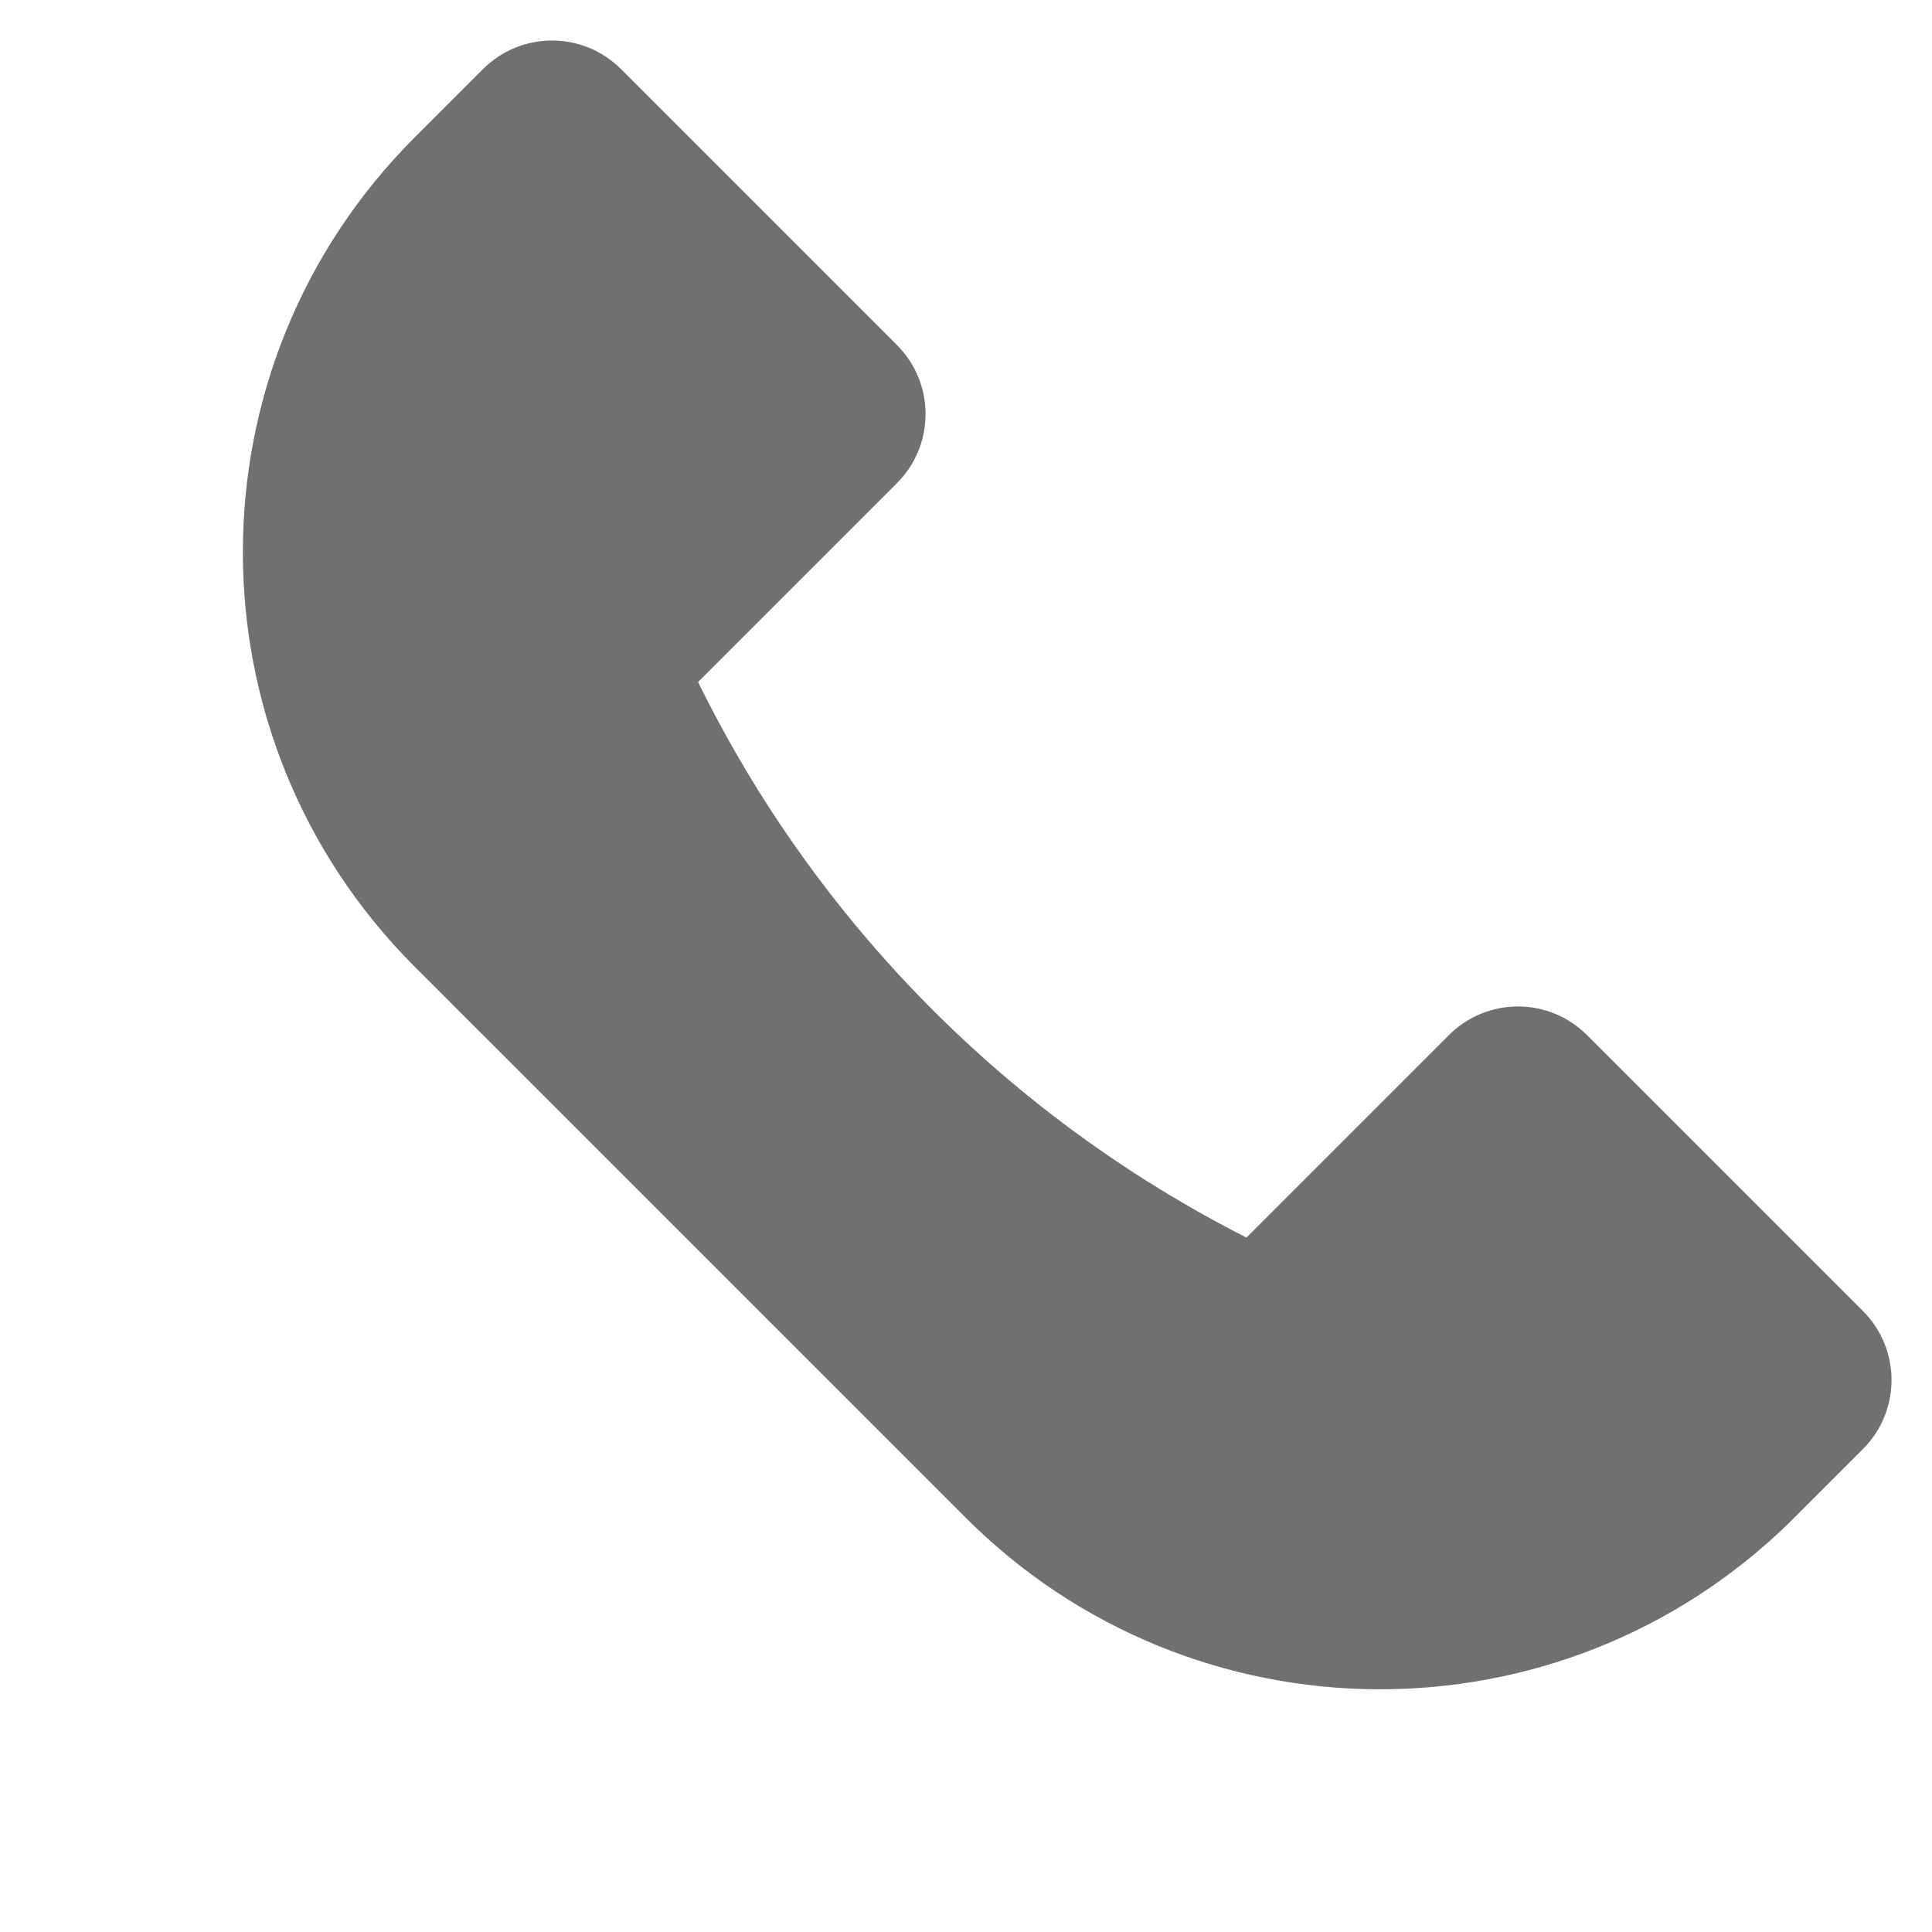
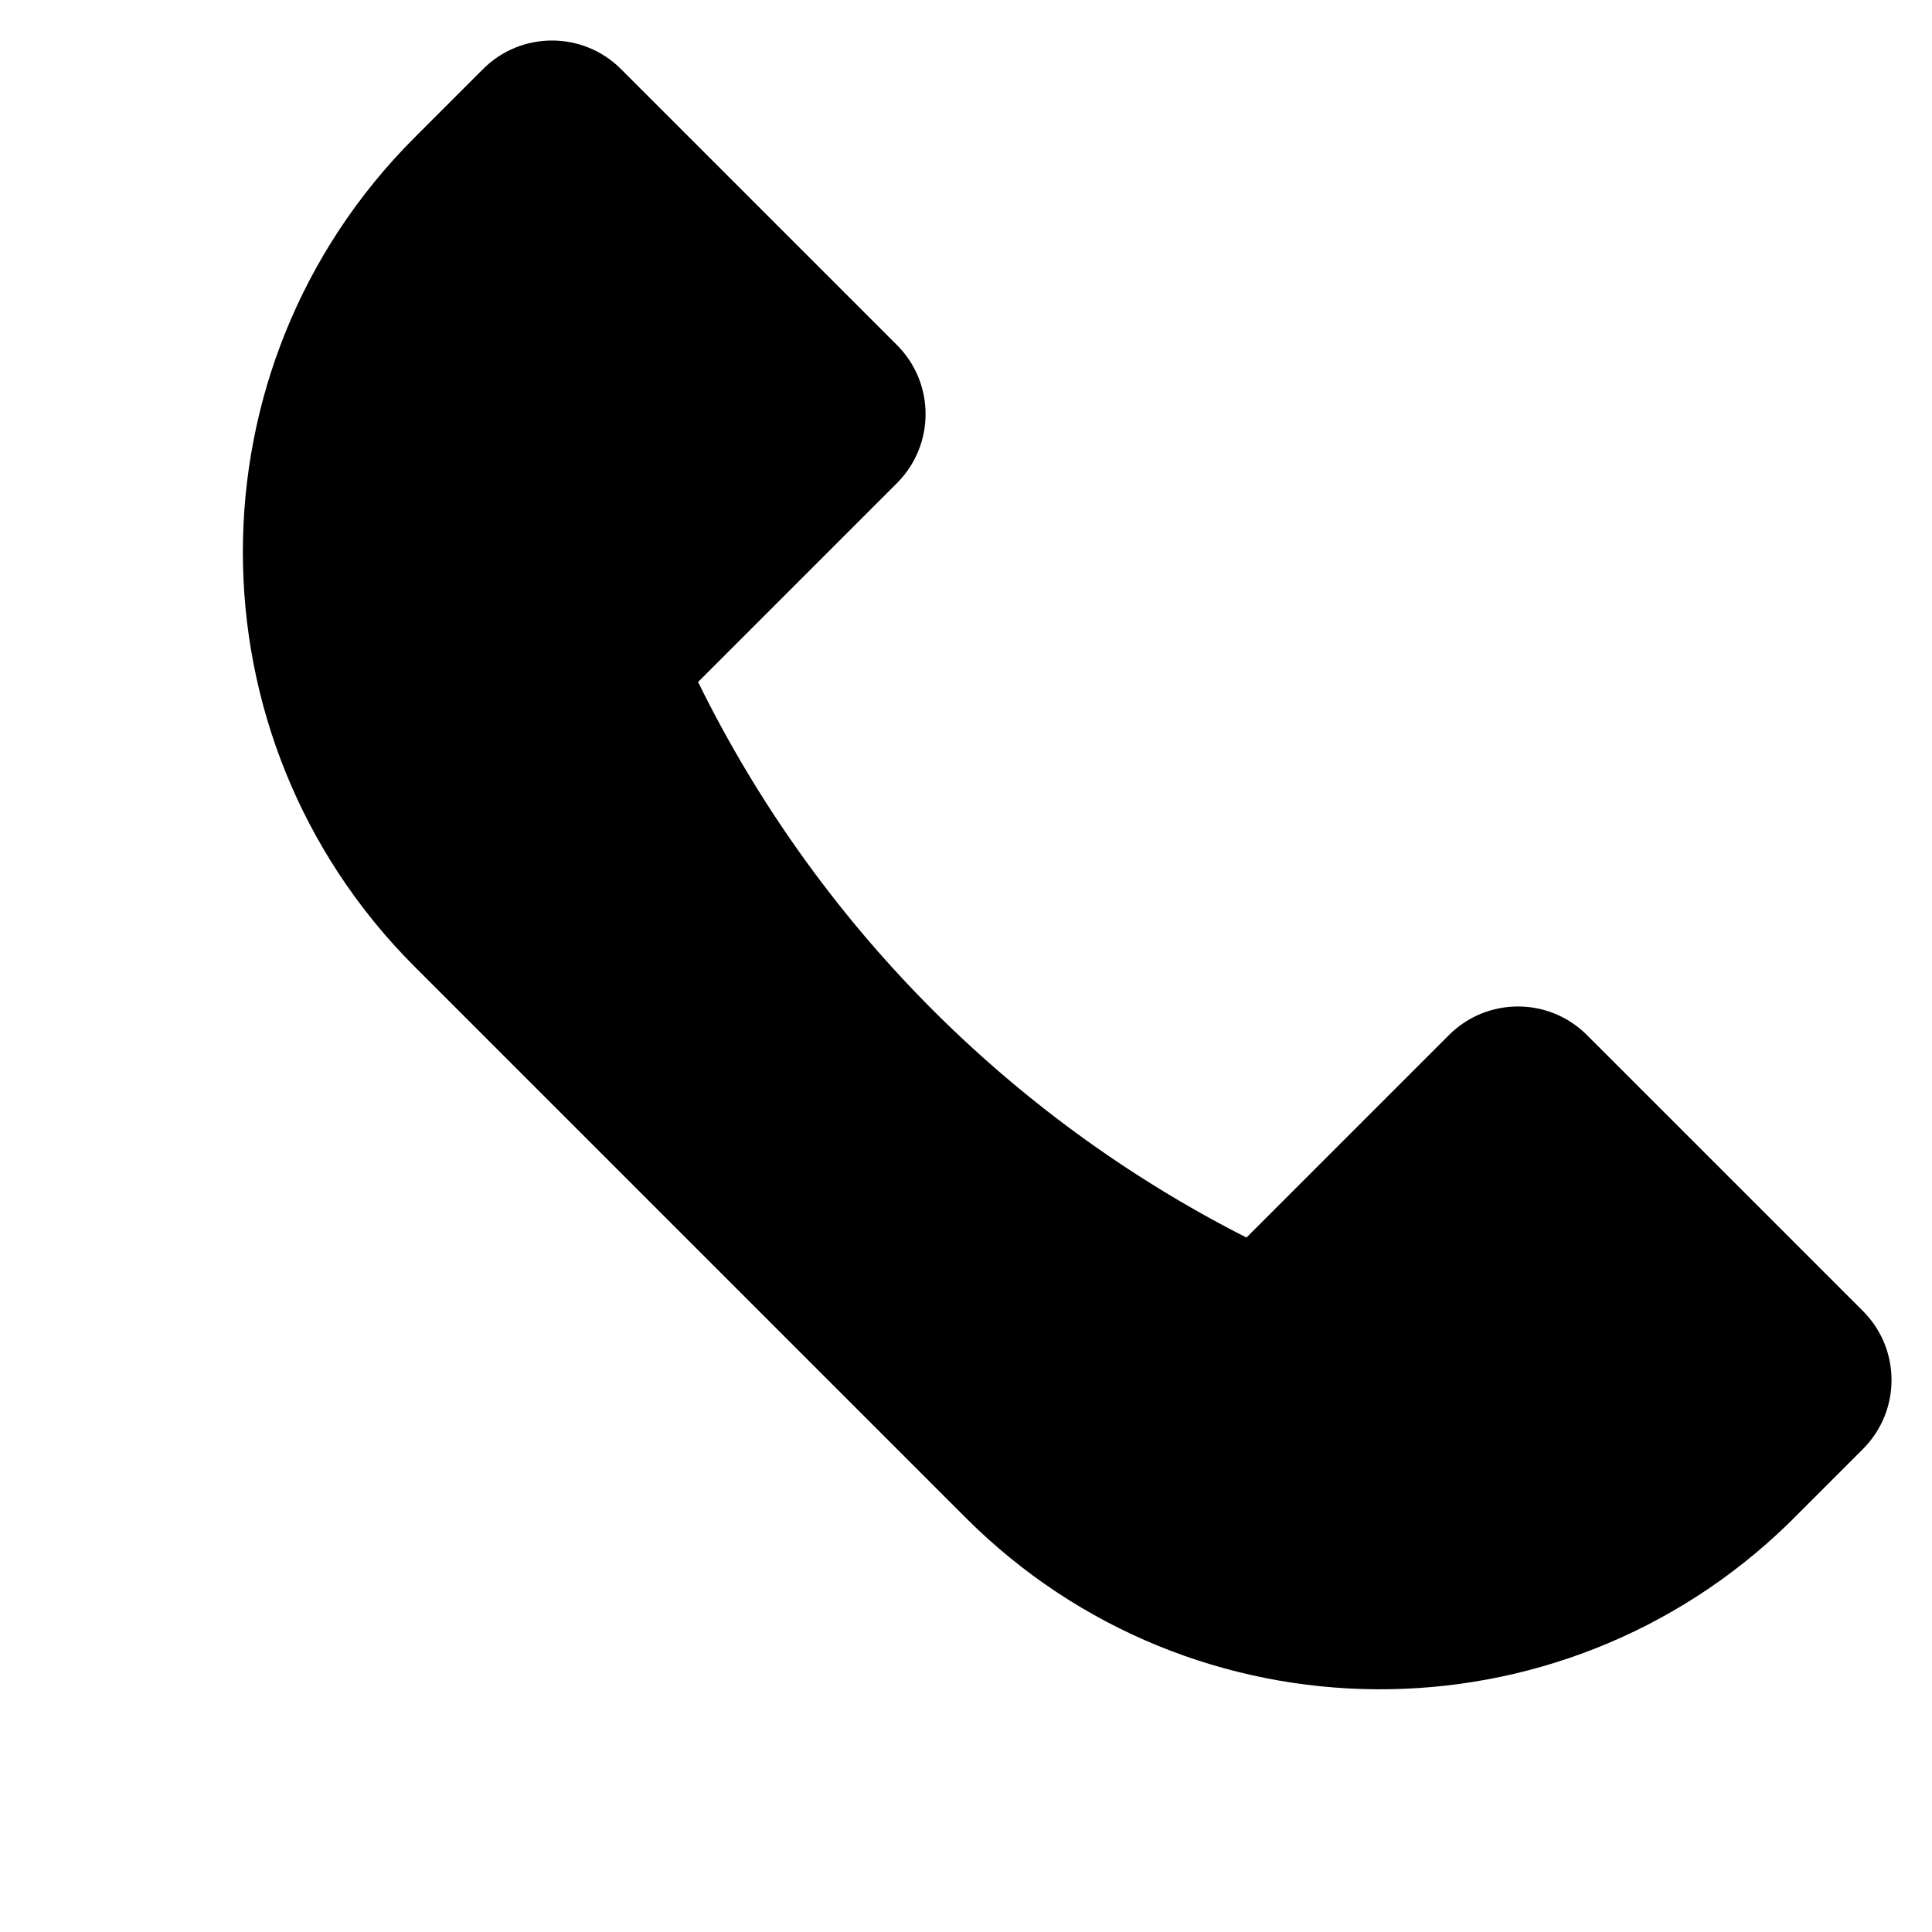
<svg xmlns="http://www.w3.org/2000/svg" width="19.8" height="19.8" viewBox="0 0 19.8 19.8">
-   <path data-name="Union 48" d="M15 8a1 1 0 0 1-1-1V4.117a12.632 12.632 0 0 0-8-.052V7a1 1 0 0 1-1 1H1a1 1 0 0 1-1-1V5.926A6.006 6.006 0 0 1 6 0h8a6.008 6.008 0 0 1 6 6v1a1 1 0 0 1-1 1z" transform="rotate(-135 11.172 6.971)" style="fill:#333;opacity: 0.7" />
+   <path data-name="Union 48" d="M15 8a1 1 0 0 1-1-1V4.117a12.632 12.632 0 0 0-8-.052V7a1 1 0 0 1-1 1H1a1 1 0 0 1-1-1V5.926A6.006 6.006 0 0 1 6 0h8a6.008 6.008 0 0 1 6 6v1a1 1 0 0 1-1 1z" transform="rotate(-135 11.172 6.971)" />
</svg>
